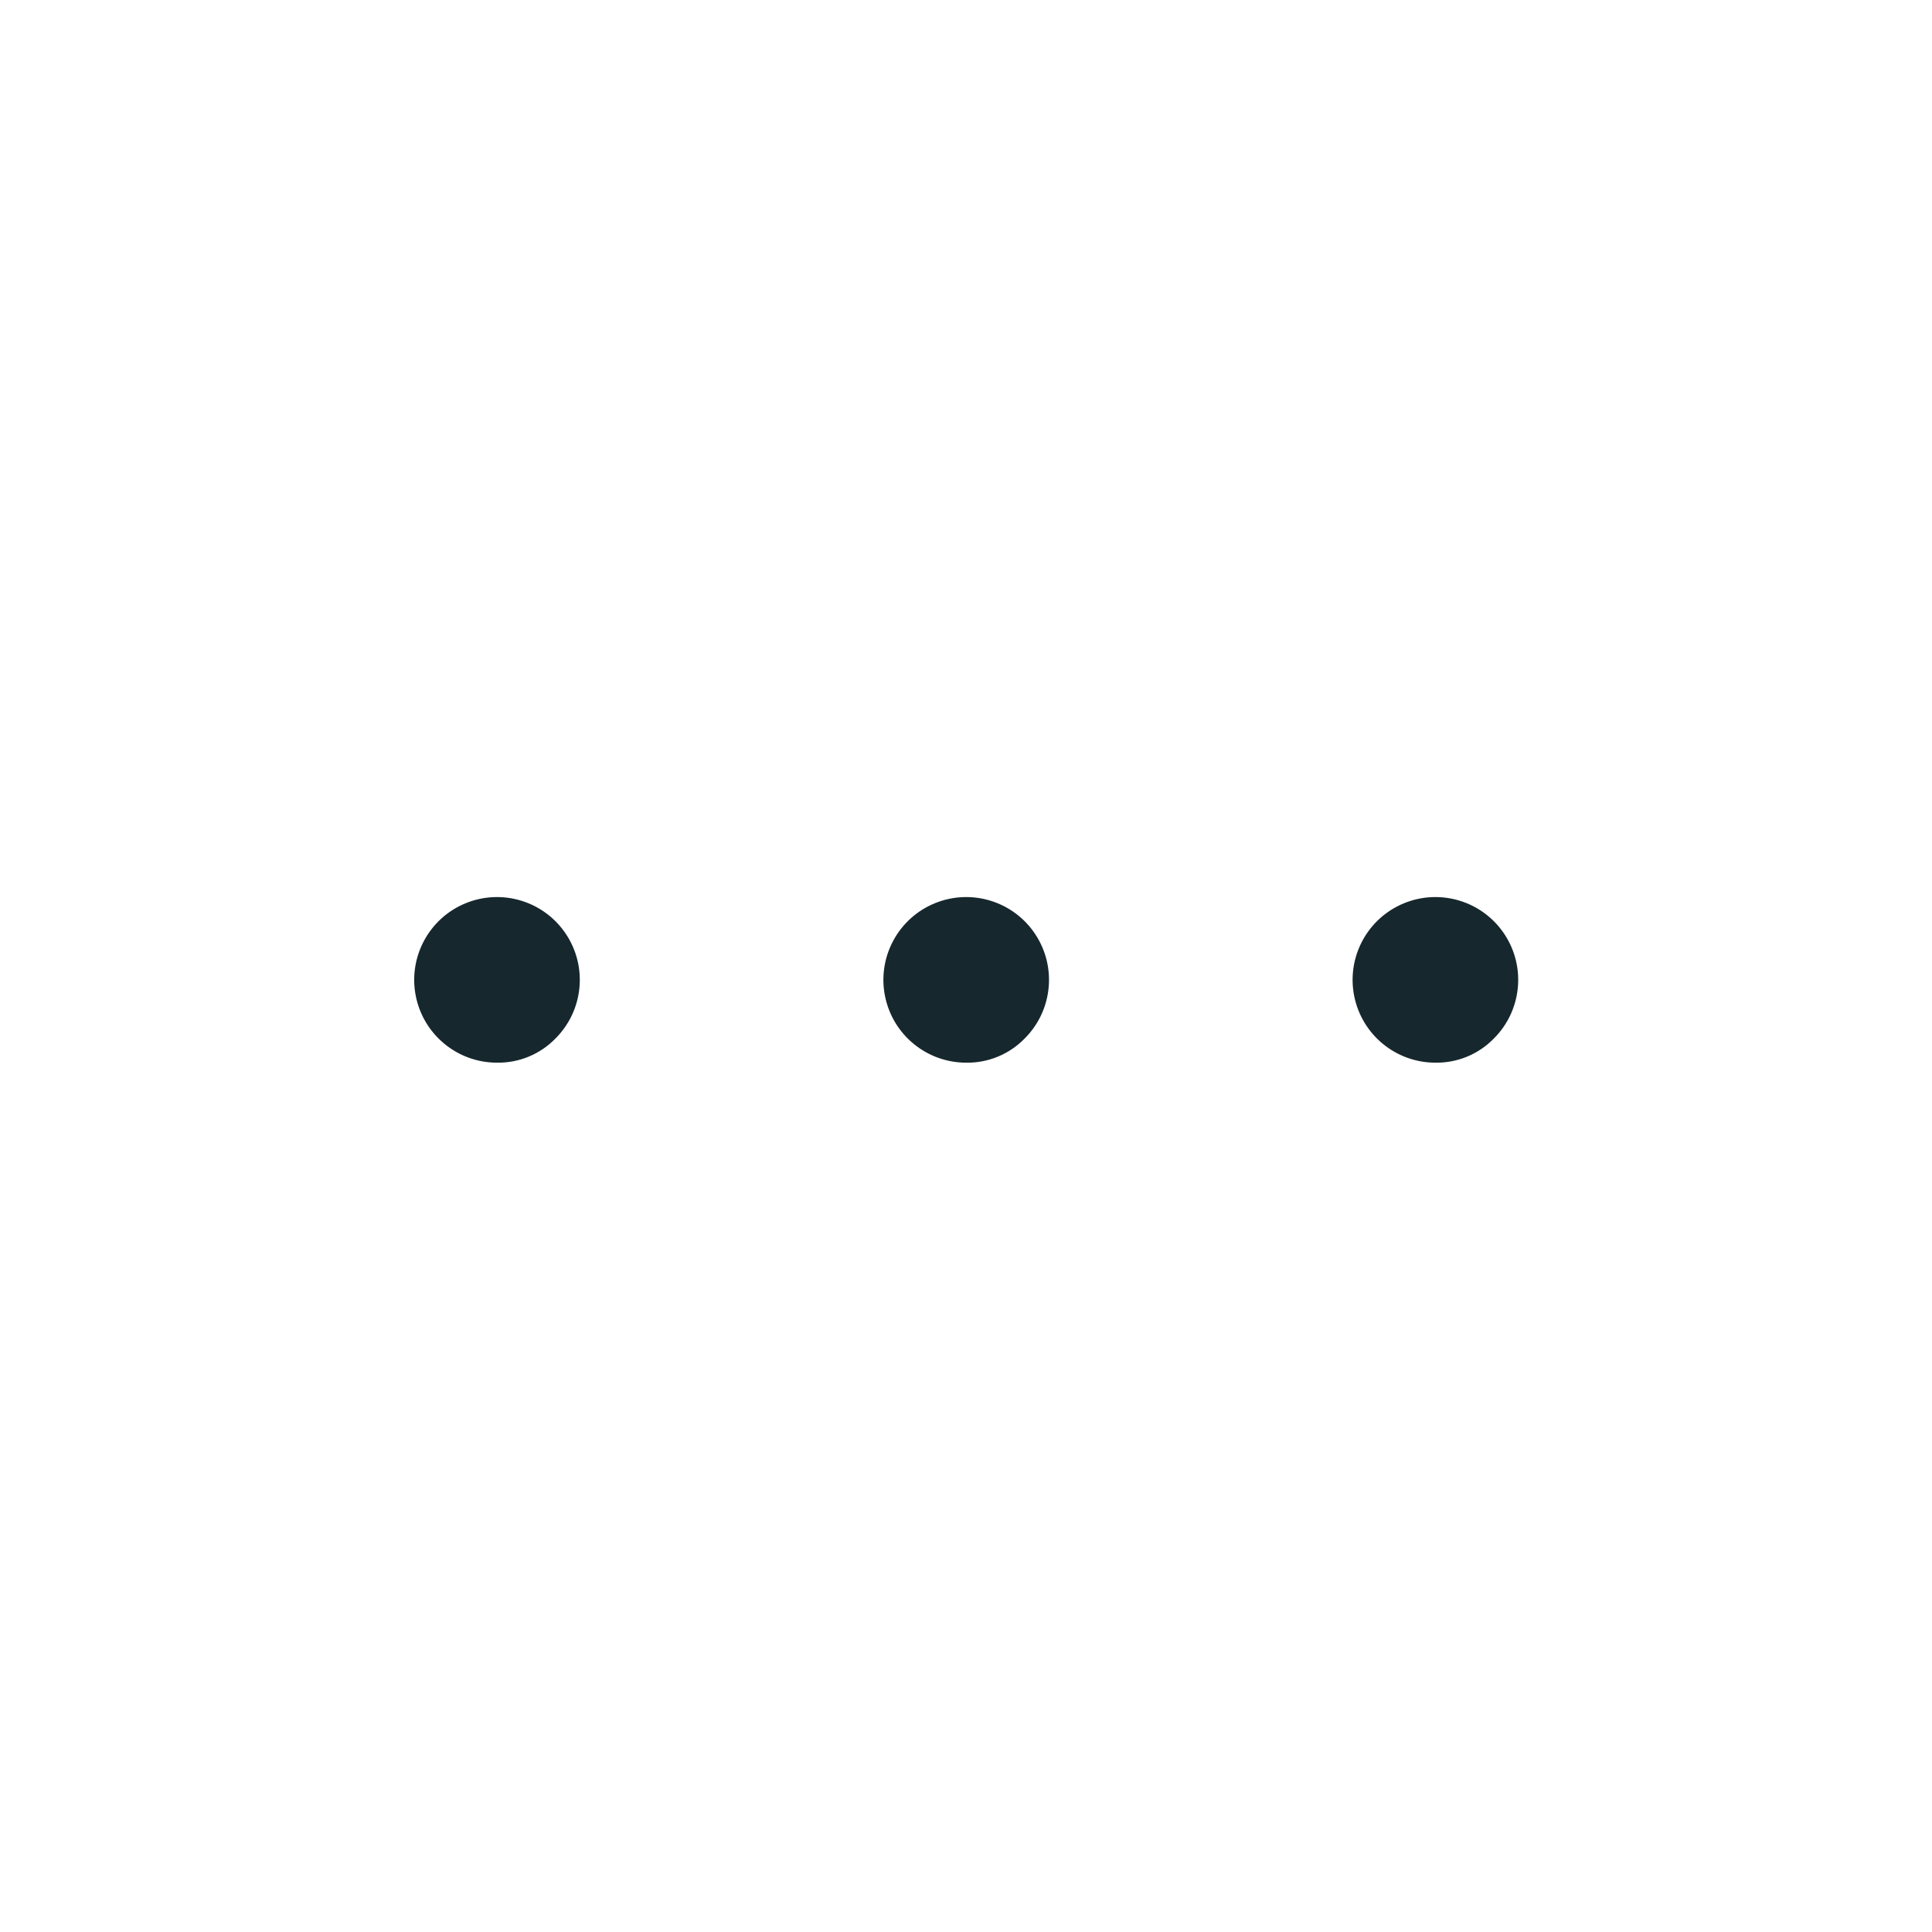
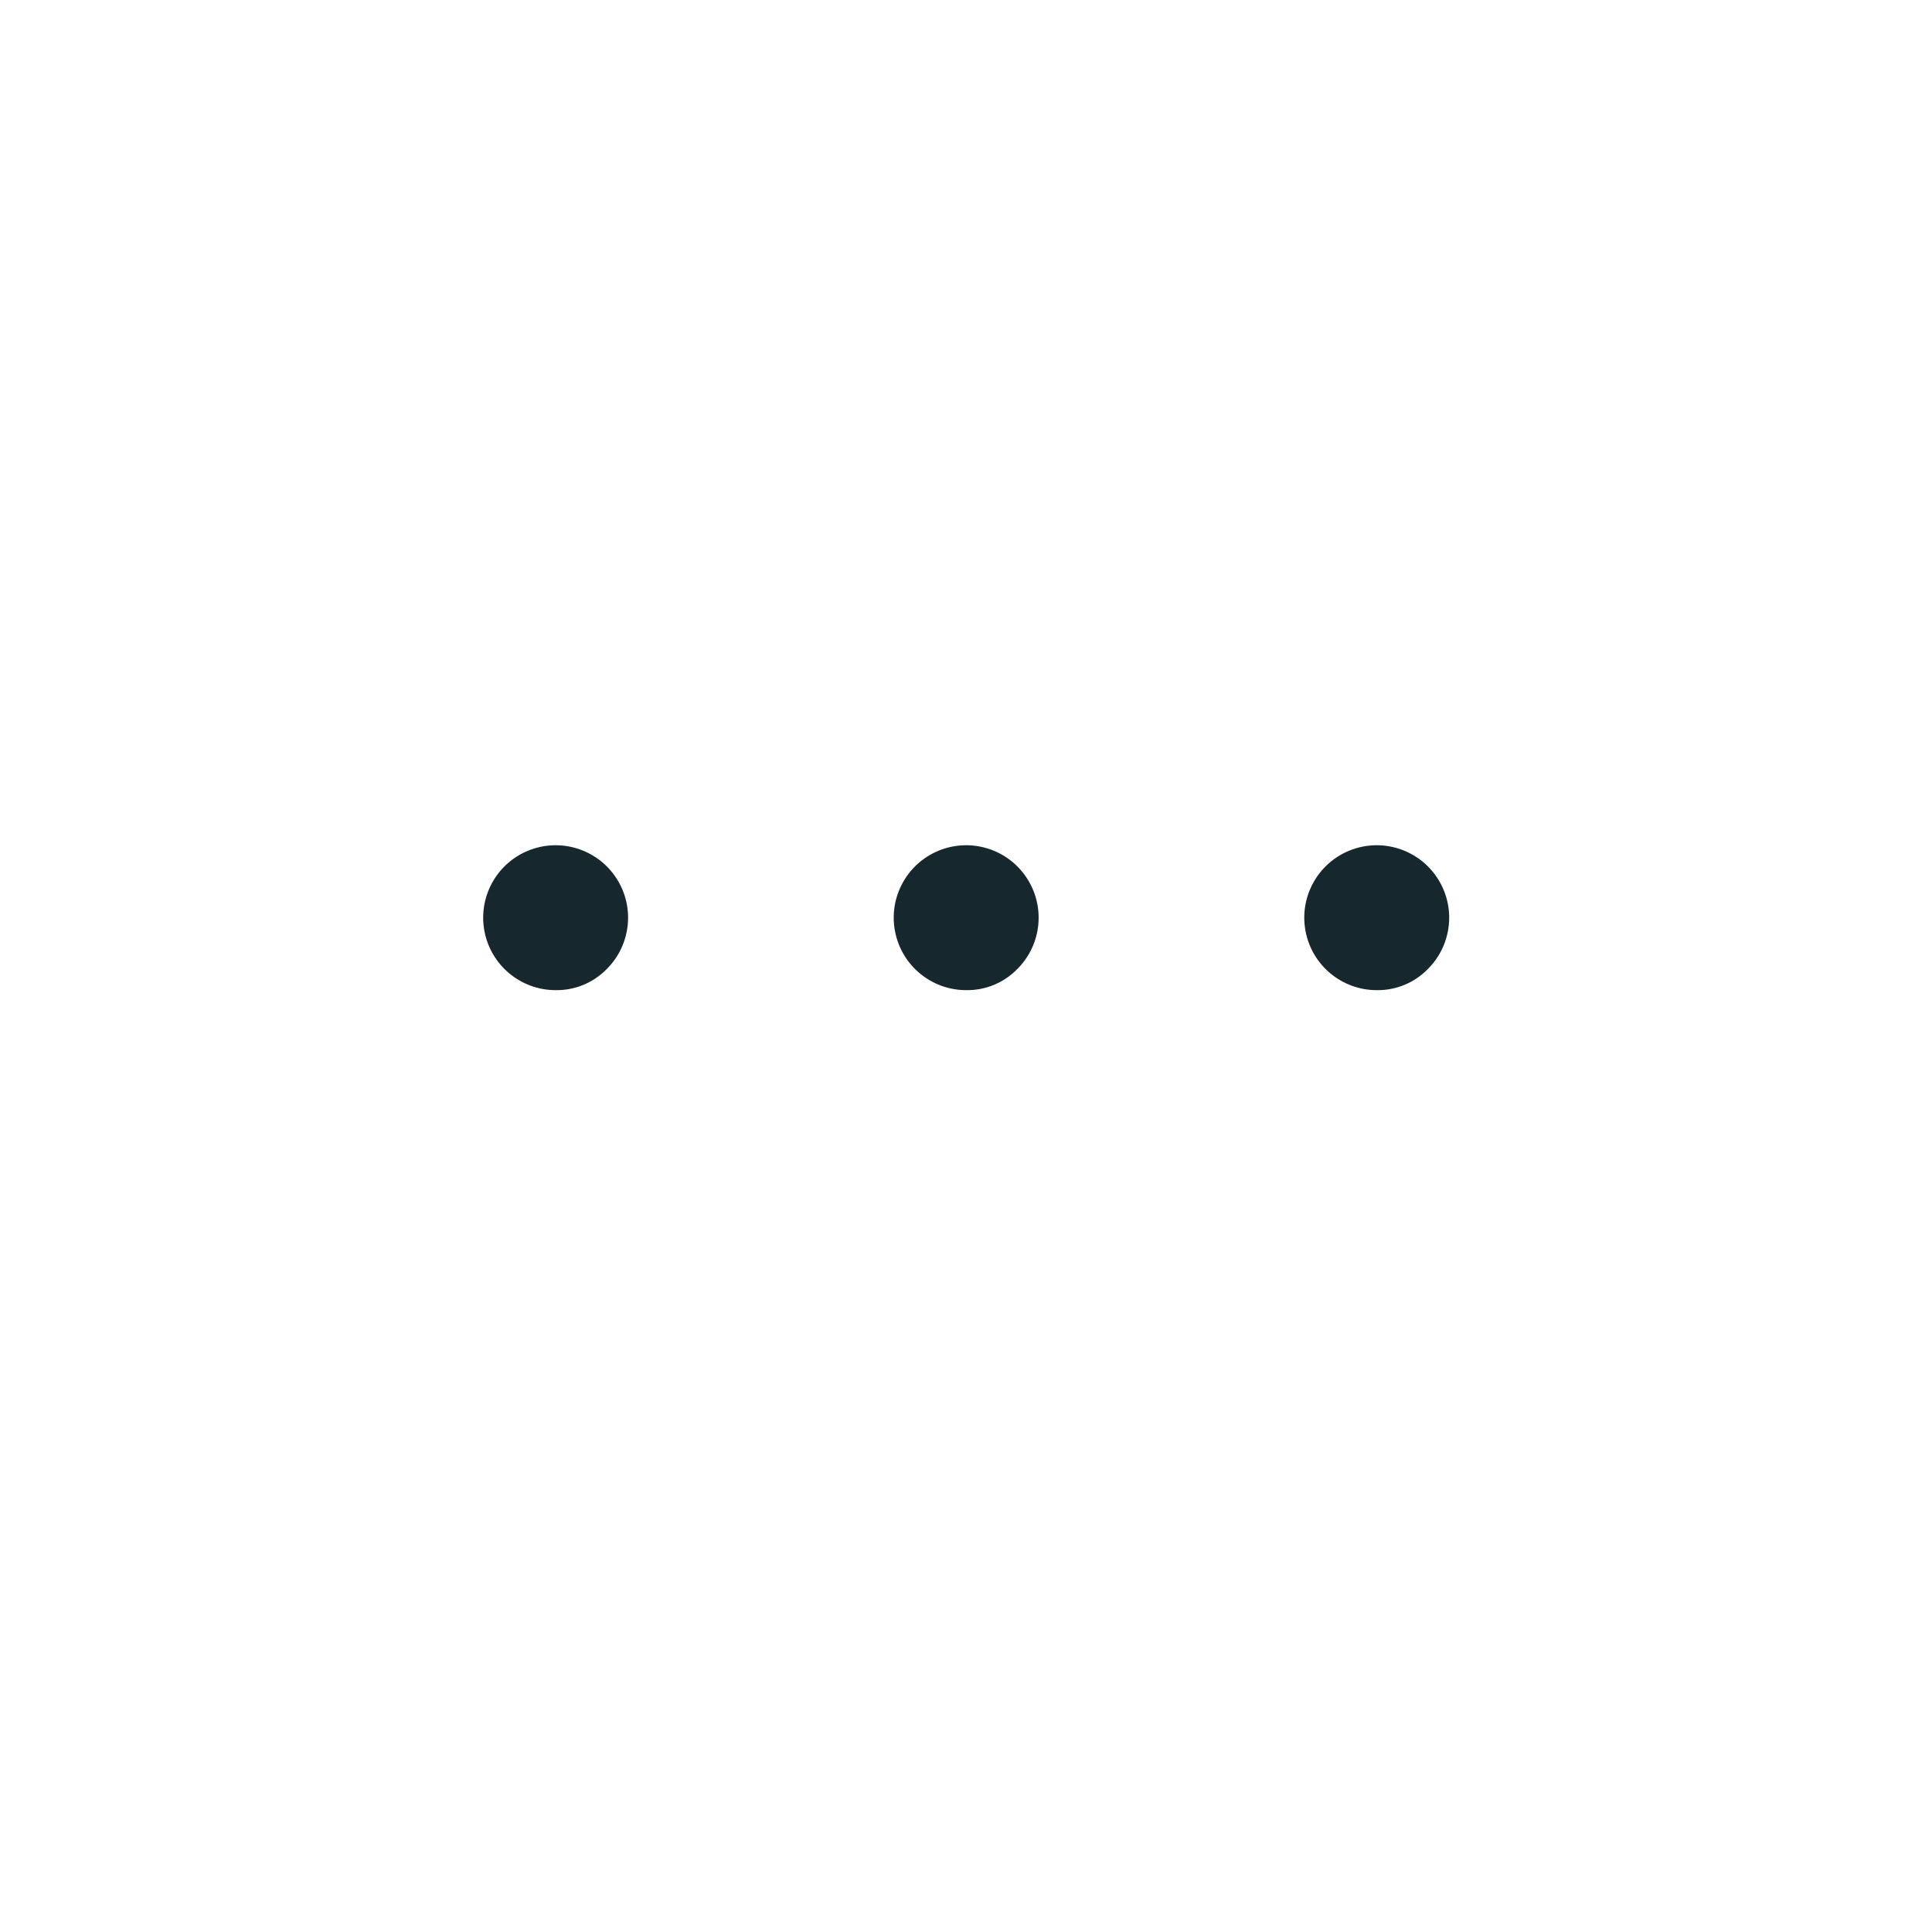
- <svg xmlns="http://www.w3.org/2000/svg" id="Icon_More" width="28" height="28" viewBox="0 0 28 28">
-   <rect id="base" width="28" height="28" rx="4" fill="none" />
-   <path id="Icon_More-2" data-name="Icon_More" d="M9.2,24a1.2,1.2,0,1,1,.85-.35A1.157,1.157,0,0,1,9.2,24ZM16,24a1.2,1.2,0,1,1,.85-.35A1.157,1.157,0,0,1,16,24Zm6.8,0a1.2,1.2,0,1,1,.85-.35A1.157,1.157,0,0,1,22.8,24Z" transform="translate(-2 -8.599)" fill="#16272e" />
+ <svg xmlns="http://www.w3.org/2000/svg" id="Icon_More" width="32" height="32" viewBox="0 0 32 32">
+   <rect id="base" width="32" height="32" fill="none" />
+   <path id="Icon_More-2" data-name="Icon_More" d="M9.2,24a1.2,1.2,0,1,1,.85-.35A1.157,1.157,0,0,1,9.2,24ZM16,24a1.2,1.2,0,1,1,.85-.35A1.157,1.157,0,0,1,16,24Zm6.8,0a1.2,1.2,0,1,1,.85-.35A1.157,1.157,0,0,1,22.8,24Z" transform="translate(0 -7.6)" fill="#16272e" />
</svg>
